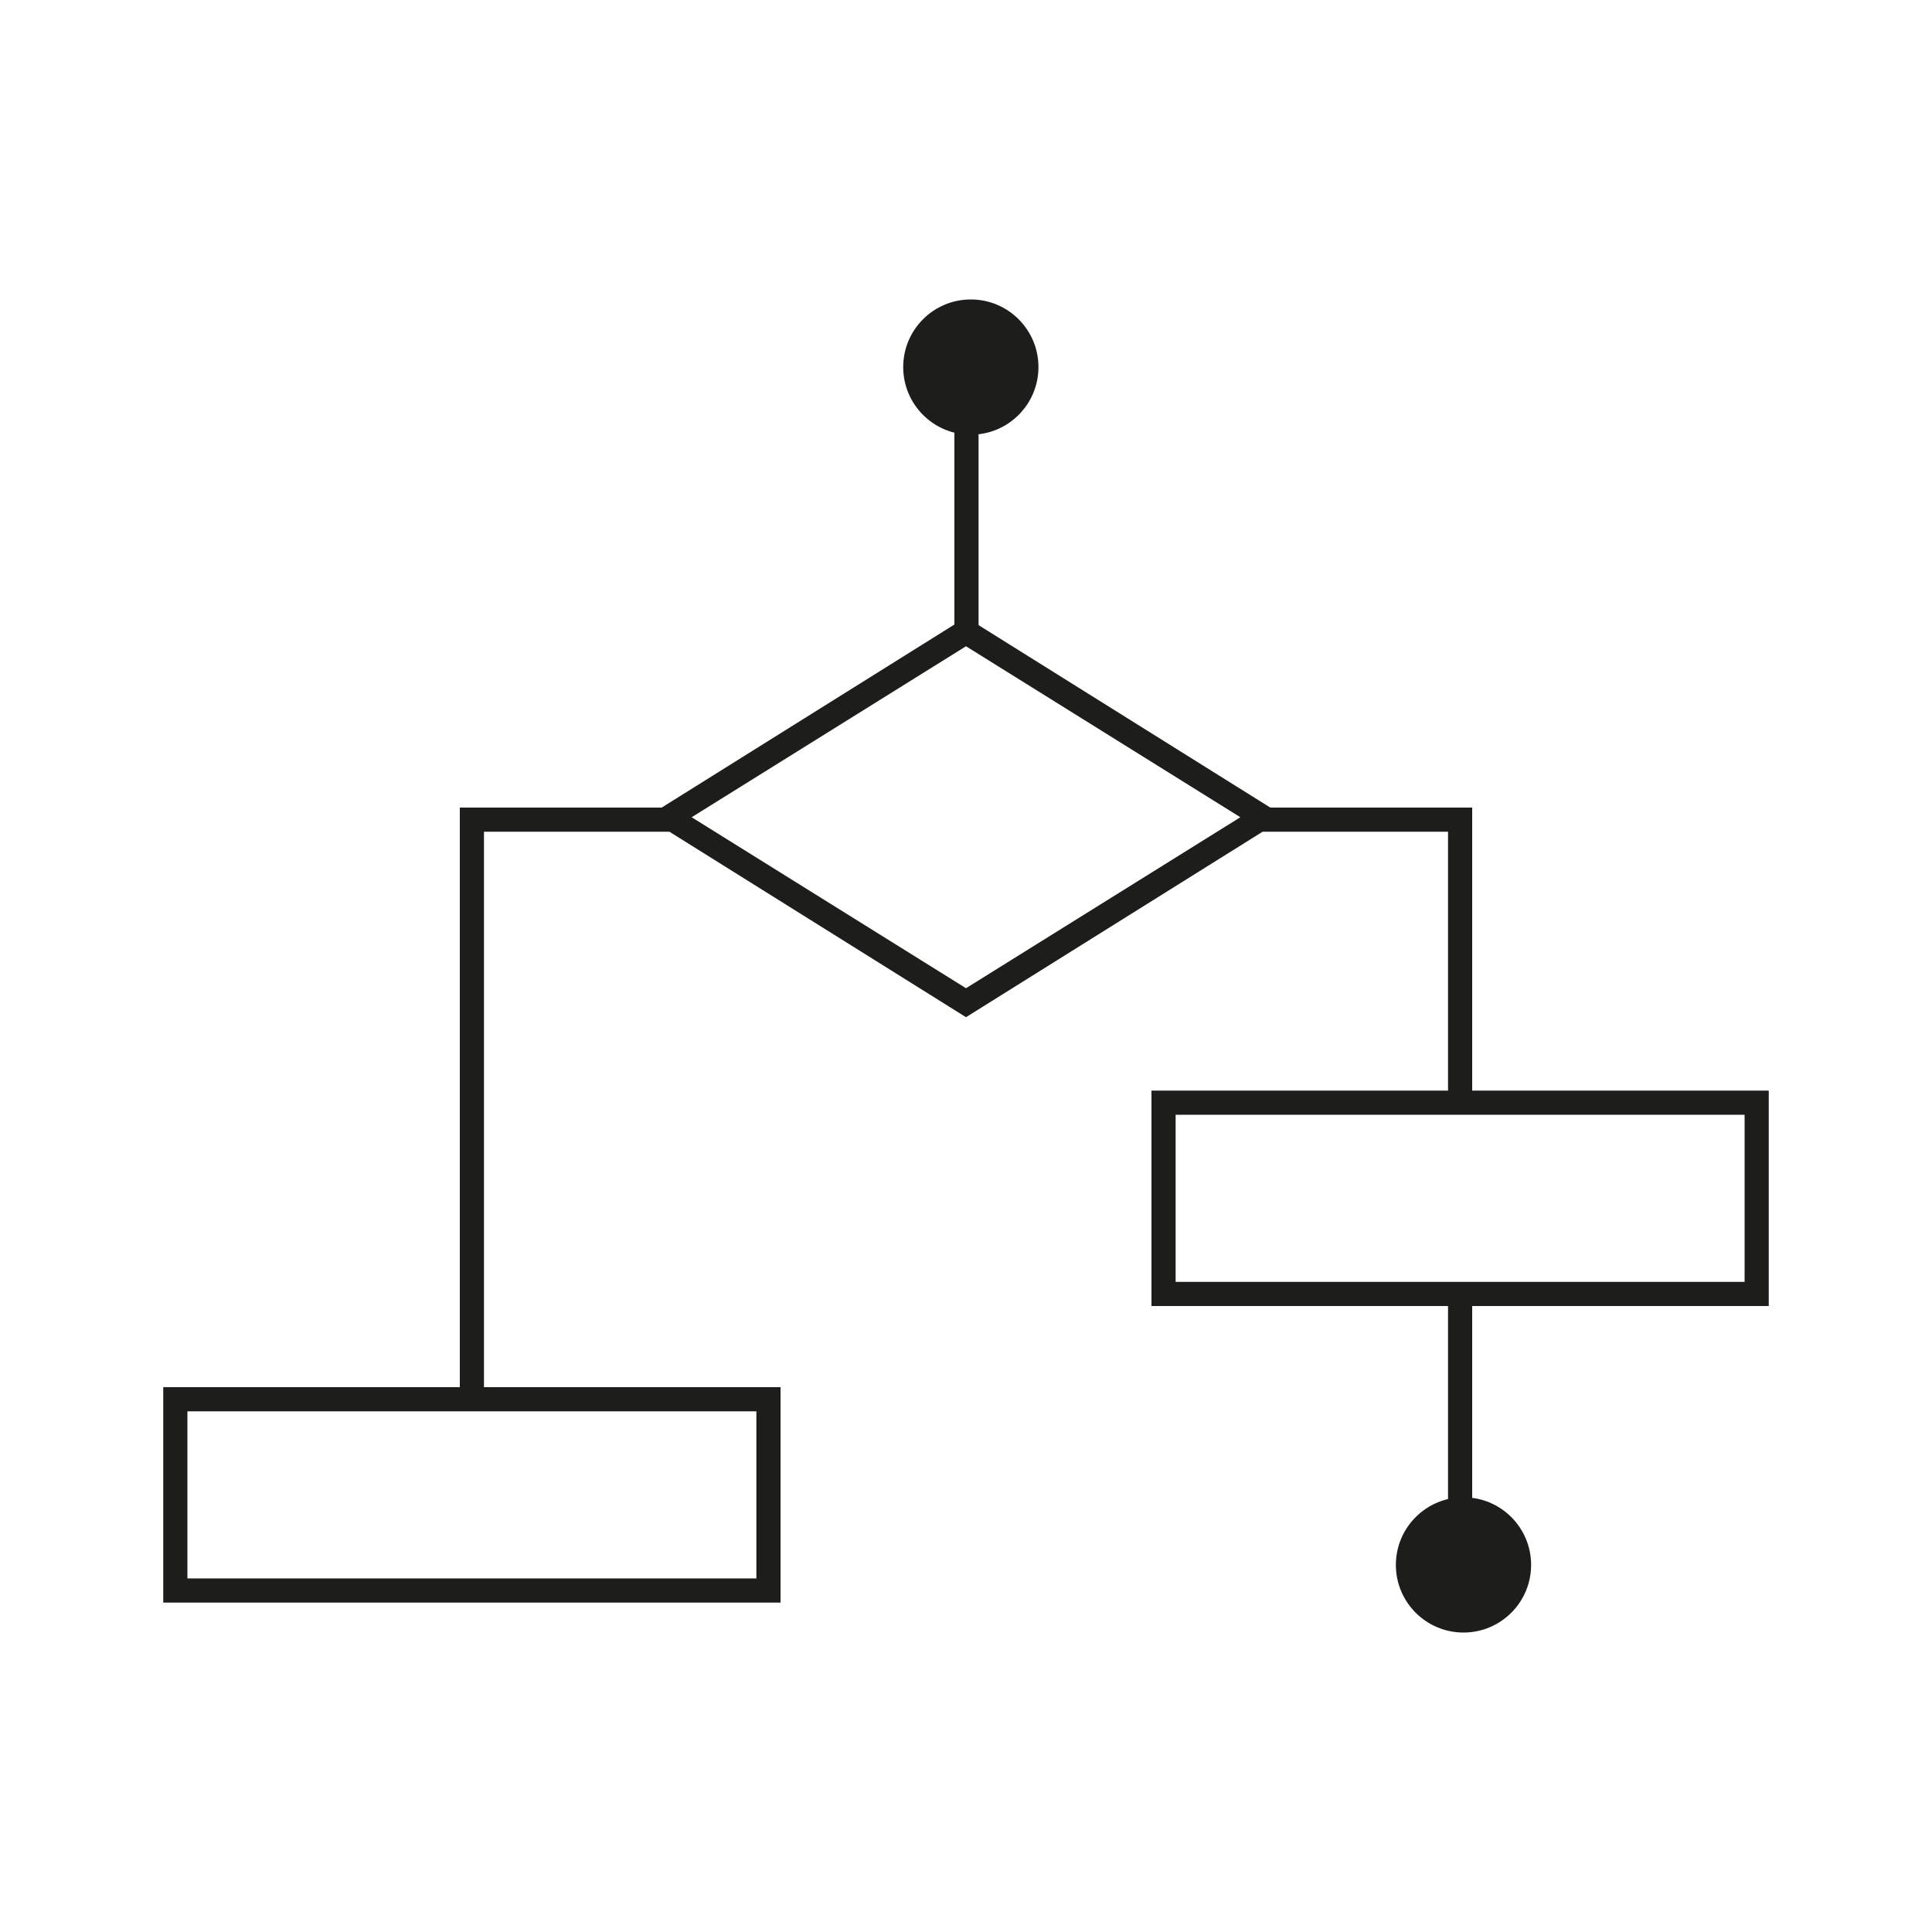
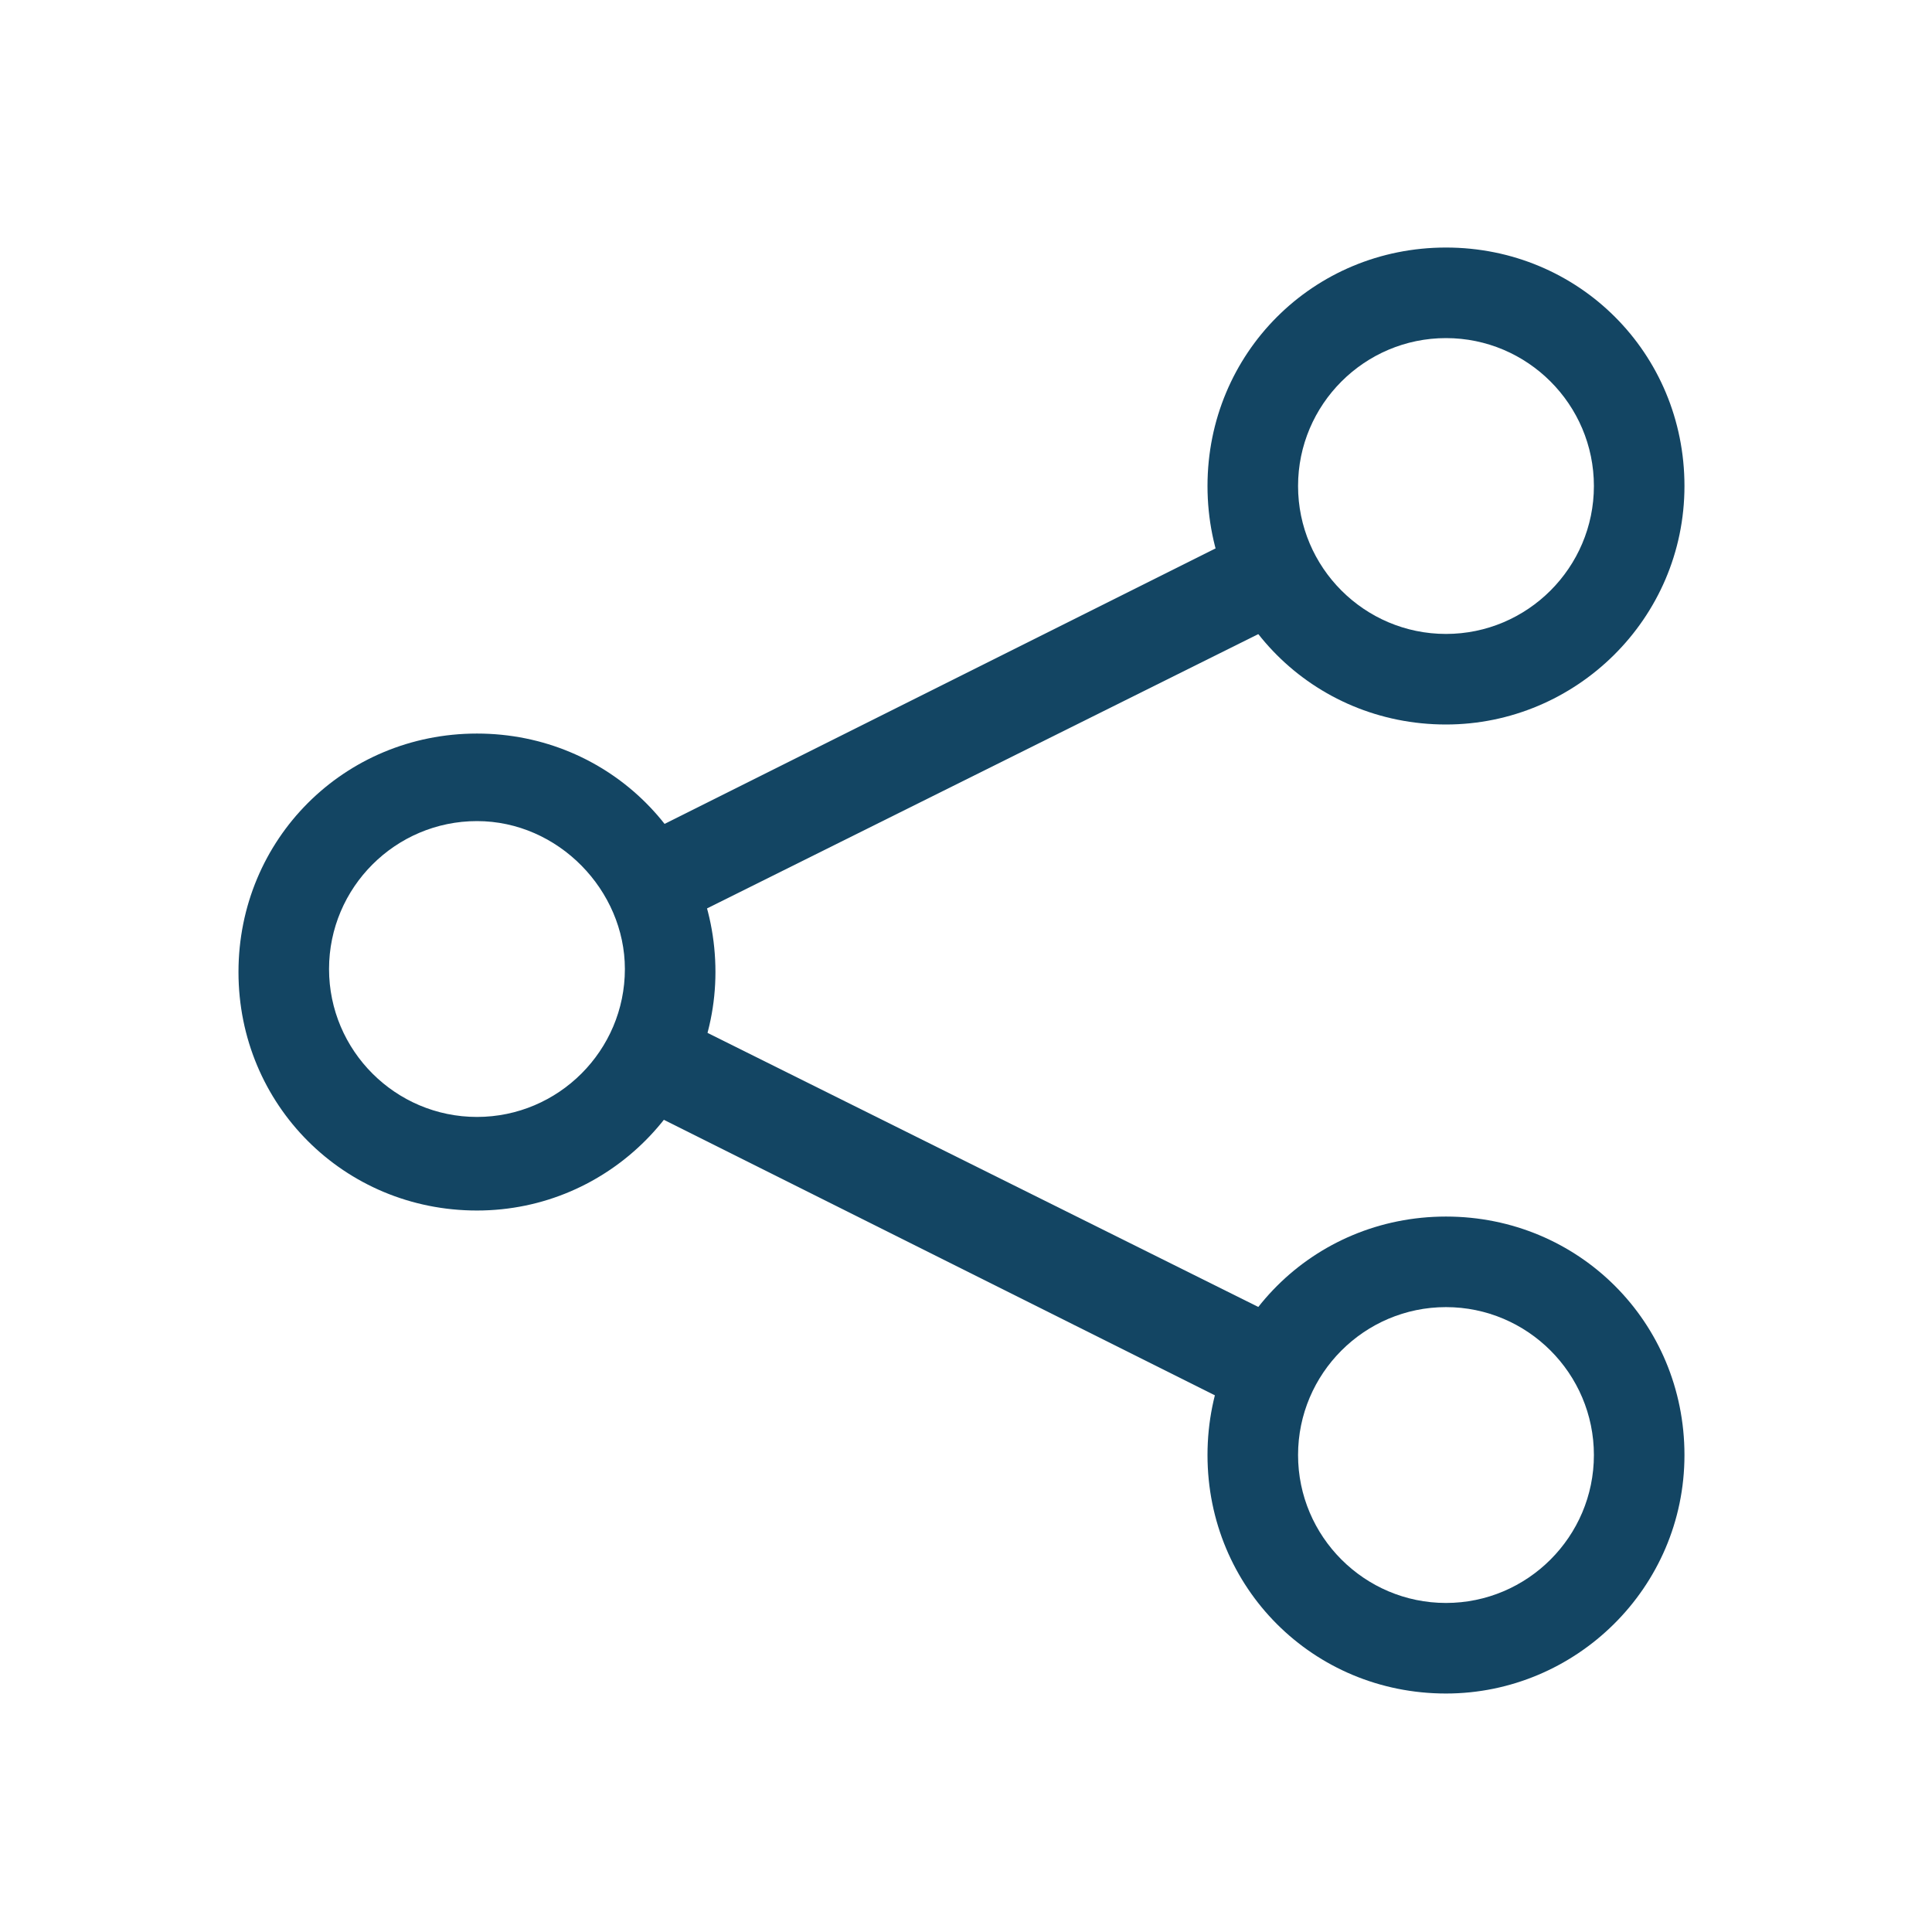
- <svg xmlns="http://www.w3.org/2000/svg" enable-background="new 0 0 200 200" height="200px" id="Layer_1" version="1.0" viewBox="0 0 200 200" width="200px" xml:space="preserve">
-   <g id="New_Symbol" />
-   <g id="New_Symbol_1_" />
-   <g id="New_Symbol_1" />
-   <g id="New_Symbol_9_2_" />
-   <g id="New_Symbol_7" />
-   <g id="New_Symbol_9_1_" />
-   <g id="New_Symbol_9" />
-   <g id="Nuevo_símbolo" />
-   <g id="New_Symbol_10" />
-   <g id="New_Symbol_12" />
-   <g id="New_Symbol_14" />
-   <g id="New_Symbol_15" />
-   <g id="New_Symbol_16" />
-   <g id="New_Symbol_17_1_" />
-   <g id="New_Symbol_18" />
-   <g id="New_Symbol_19" />
-   <g id="New_Symbol_17" />
+ <svg xmlns="http://www.w3.org/2000/svg" id="Layer_1" style="enable-background:new 0 0 64 64;" version="1.1" viewBox="0 0 64 64" xml:space="preserve">
+   <style type="text/css">
+ 	.st0{fill:#134563;}
+ </style>
  <g>
-     <g>
-       <g>
-         <path d="M100,105.3L66.9,84.6L100,63.9l33.1,20.7L100,105.3z M71.6,84.6l28.4,17.7l28.4-17.7L100,66.9L71.6,84.6z     " fill="#1D1D1B" />
-       </g>
-     </g>
-     <g>
-       <g>
-         <path d="M183.1,135.2h-63.9v-22.3h63.9V135.2z M121.7,132.7h58.9v-17.3h-58.9V132.7z" fill="#1D1D1B" />
-       </g>
-     </g>
-     <g>
-       <g>
-         <path d="M80.8,165.9H16.9v-22.3h63.9V165.9z M19.4,163.4h58.9v-17.3H19.4V163.4z" fill="#1D1D1B" />
-       </g>
-     </g>
-     <g>
-       <g>
-         <polygon fill="#1D1D1B" points="50.1,143.6 47.6,143.6 47.6,83.6 69.3,83.6 69.3,86.1 50.1,86.1    " />
-       </g>
-     </g>
-     <g>
-       <g>
-         <polygon fill="#1D1D1B" points="152.4,113.5 149.9,113.5 149.9,86.1 130.7,86.1 130.7,83.6 152.4,83.6    " />
-       </g>
-     </g>
-     <g>
-       <g>
-         <rect fill="#1D1D1B" height="22.1" width="2.5" x="98.8" y="43.3" />
-       </g>
-     </g>
-     <g>
-       <g>
-         <rect fill="#1D1D1B" height="23.1" width="2.5" x="149.9" y="133.9" />
-       </g>
-     </g>
-     <g>
-       <g>
-         <circle cx="100.5" cy="38" fill="#1D1D1B" r="7" />
-       </g>
-     </g>
-     <g>
-       <g>
-         <circle cx="151.5" cy="162" fill="#1D1D1B" r="7" />
-       </g>
+     <g id="Icon-Share-Google" transform="translate(280, 380)">
+       <path class="st0" d="M-264.2-339.9c-4.4,0-7.9-3.5-7.9-7.9c0-4.4,3.5-7.9,7.9-7.9c4.4,0,7.9,3.5,7.9,7.9     C-256.3-343.5-259.8-339.9-264.2-339.9L-264.2-339.9z M-264.2-352.8c-2.7,0-4.9,2.2-4.9,4.9c0,2.7,2.2,4.9,4.9,4.9     c2.7,0,4.9-2.2,4.9-4.9C-259.3-350.5-261.5-352.8-264.2-352.8L-264.2-352.8z" id="Fill-61" />
+       <path class="st0" d="M-232.1-356c-4.4,0-7.9-3.5-7.9-7.9s3.5-7.9,7.9-7.9s7.9,3.5,7.9,7.9S-227.8-356-232.1-356     L-232.1-356z M-232.1-368.8c-2.7,0-4.9,2.2-4.9,4.9s2.2,4.9,4.9,4.9s4.9-2.2,4.9-4.9S-229.4-368.8-232.1-368.8L-232.1-368.8z" id="Fill-62" />
+       <path class="st0" d="M-232.1-323.9c-4.4,0-7.9-3.5-7.9-7.9s3.5-7.9,7.9-7.9s7.9,3.5,7.9,7.9     S-227.8-323.9-232.1-323.9L-232.1-323.9z M-232.1-336.7c-2.7,0-4.9,2.2-4.9,4.9s2.2,4.9,4.9,4.9s4.9-2.2,4.9-4.9     S-229.4-336.7-232.1-336.7L-232.1-336.7z" id="Fill-63" />
+       <polyline class="st0" id="Fill-64" points="-238.6,-333.2 -259.2,-343.5 -257.8,-346.4 -237.1,-336.1 -238.6,-333.2    " />
+       <polyline class="st0" id="Fill-65" points="-257.8,-349.3 -259.2,-352.1 -238.6,-362.4 -237.1,-359.6 -257.8,-349.3    " />
    </g>
  </g>
</svg>
